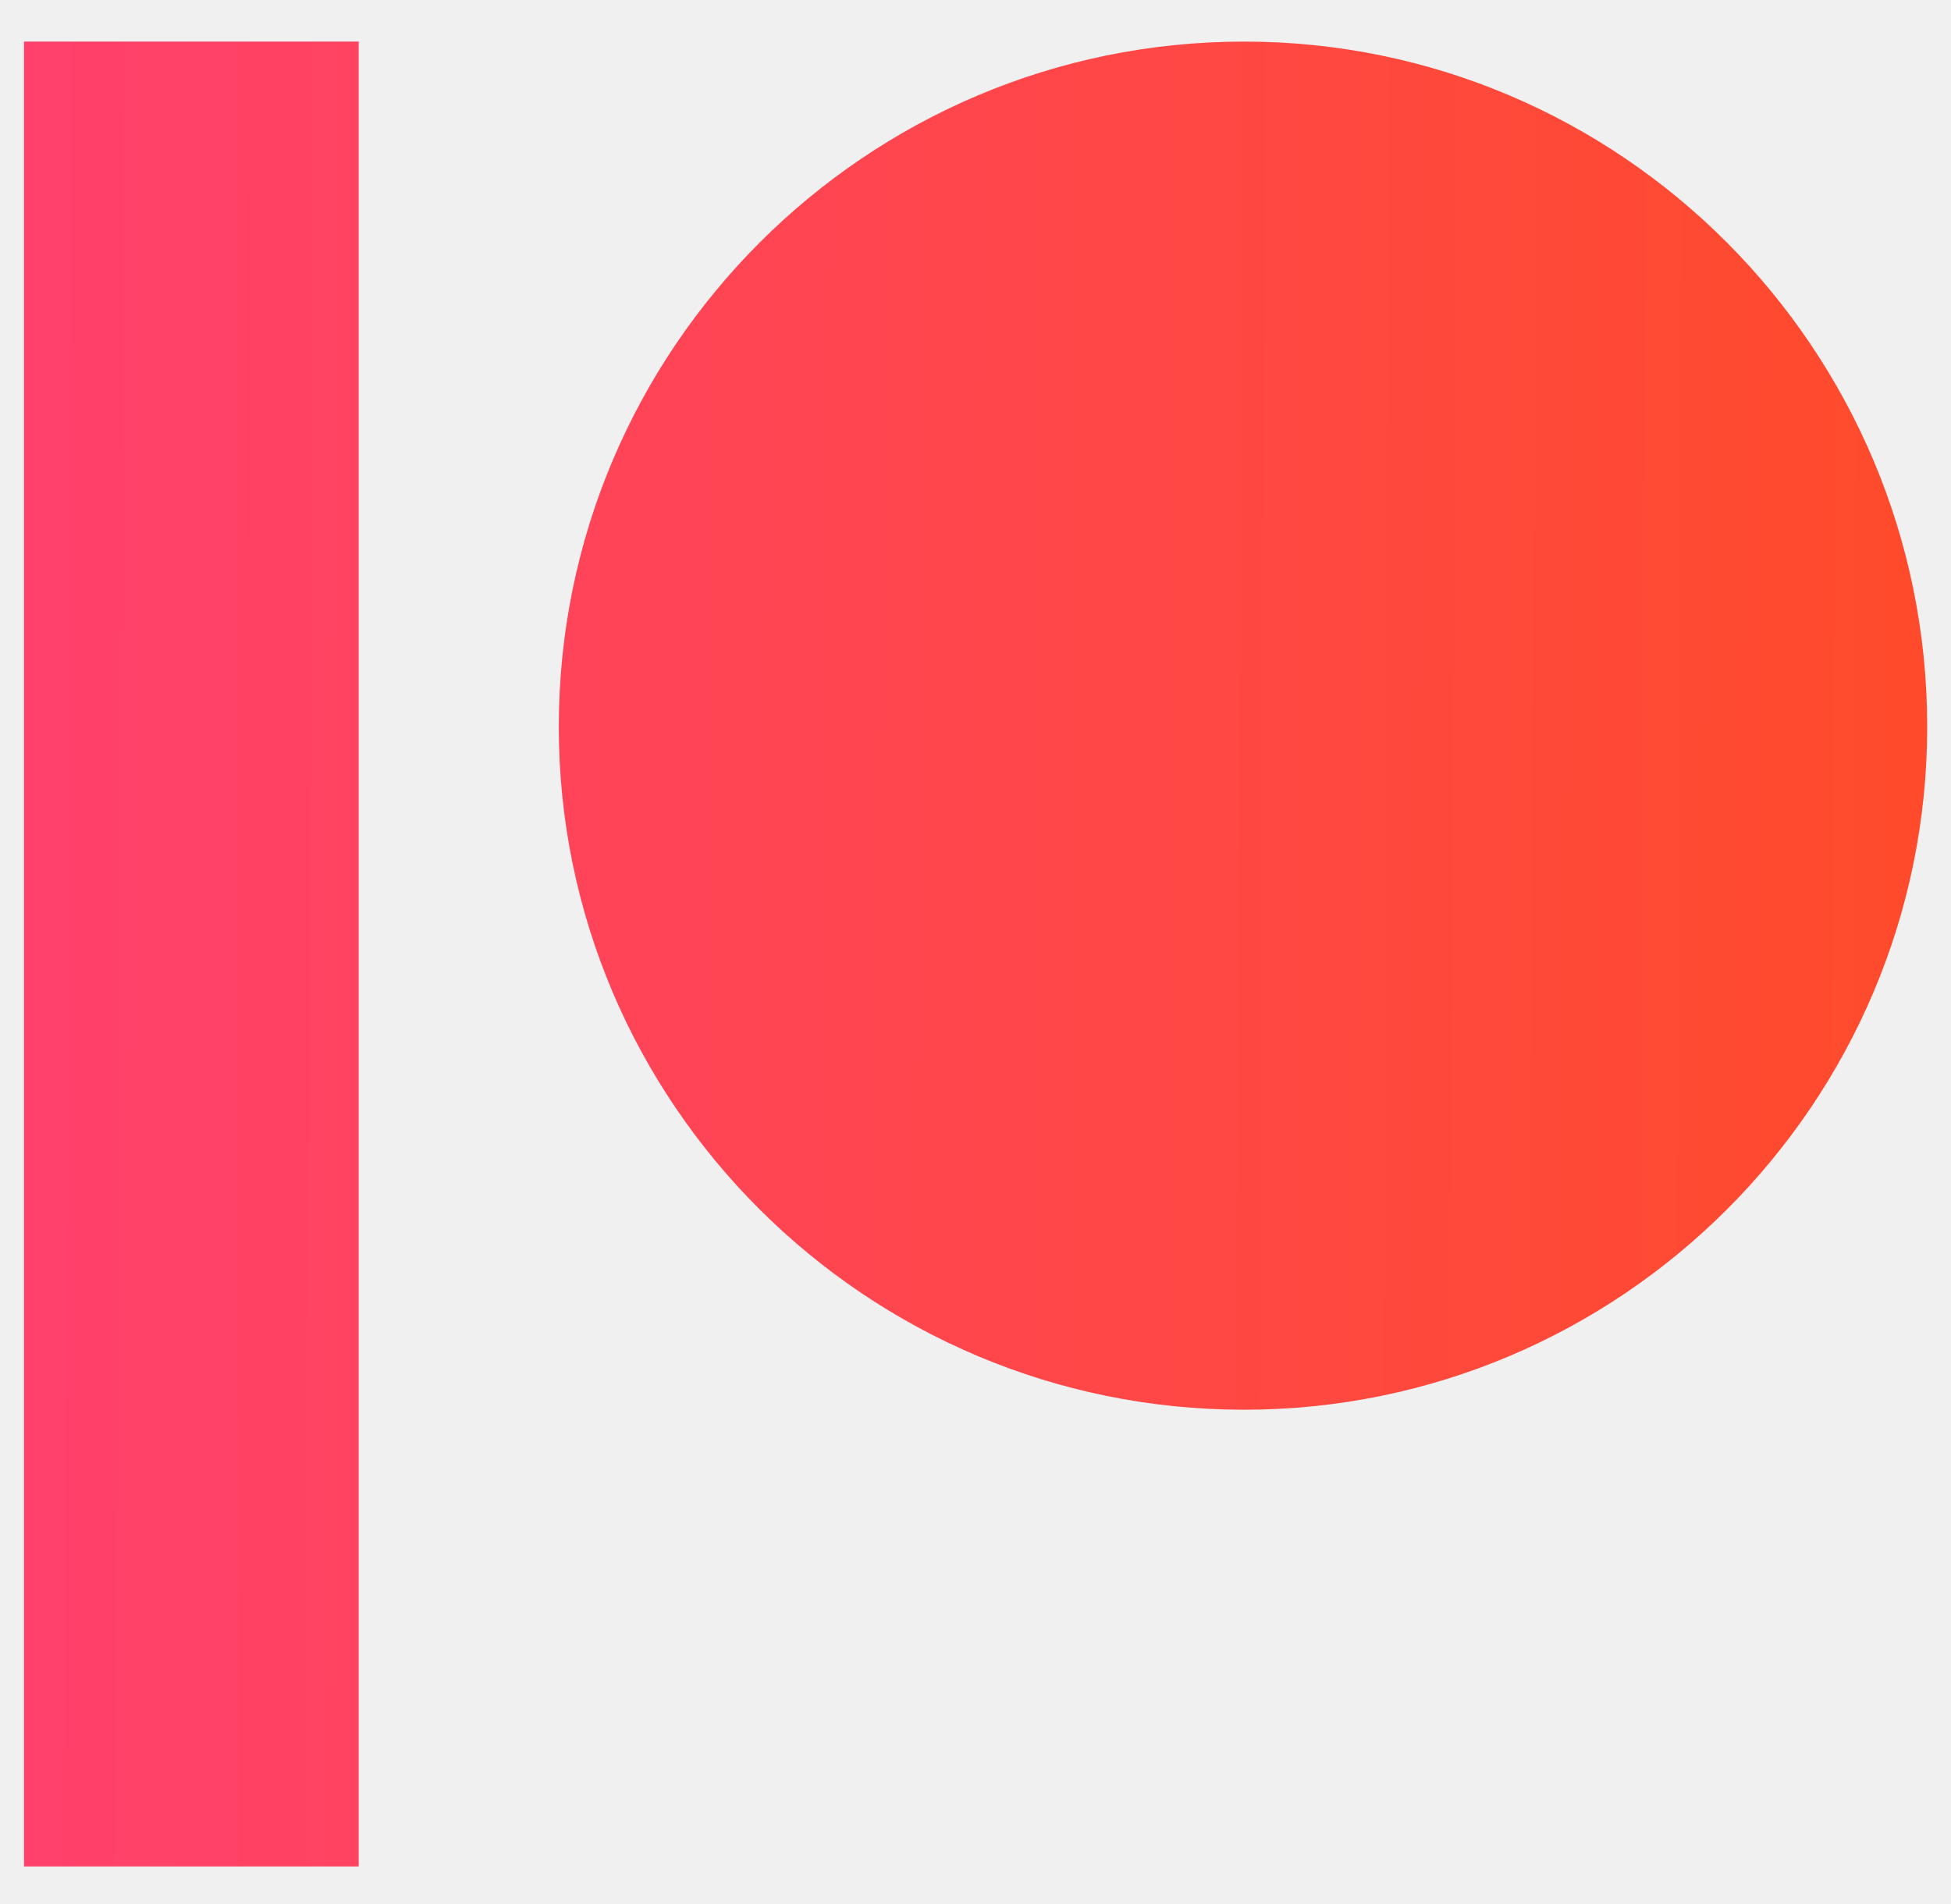
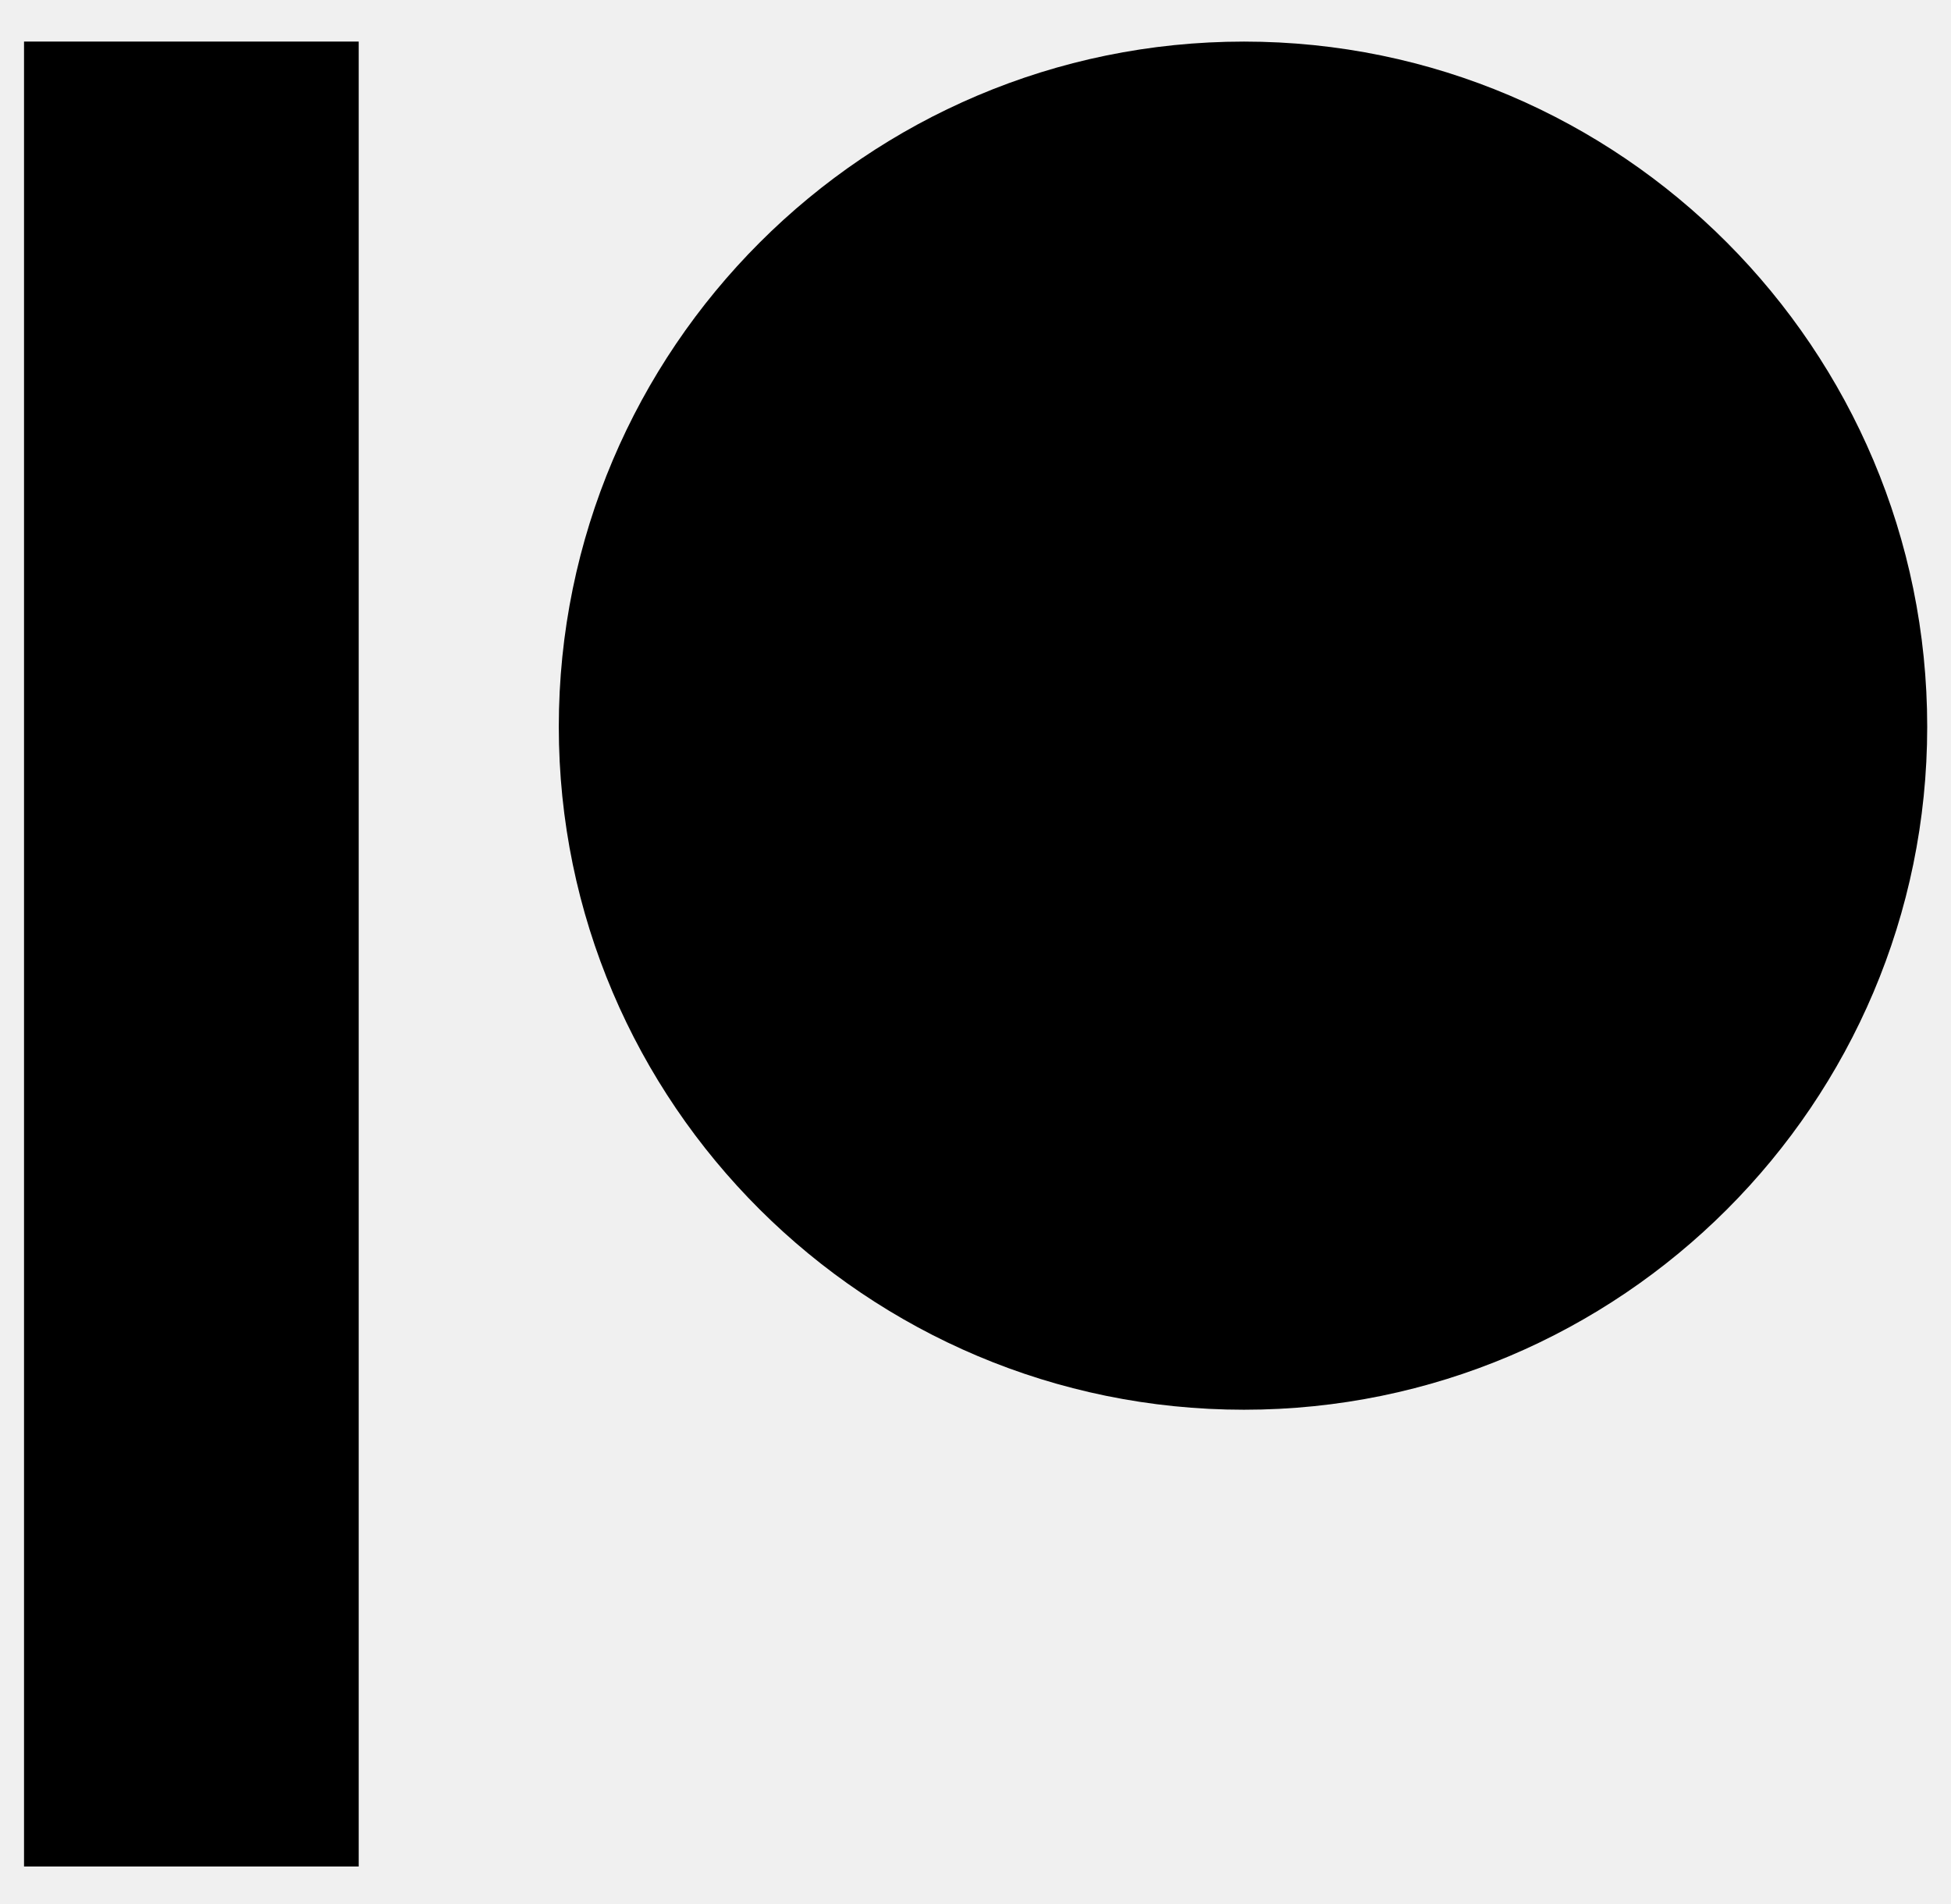
<svg xmlns="http://www.w3.org/2000/svg" width="41" height="40" viewBox="0 0 41 40" fill="none">
-   <g clip-path="url(#clip0_511_1429)">
+   <g clipPath="url(#clip0_511_1429)">
    <path d="M26.143 0.874C18.203 0.874 11.743 7.334 11.743 15.274C11.743 23.19 18.203 29.628 26.143 29.628C34.06 29.628 40.5 23.189 40.5 15.274C40.5 7.334 34.06 0.874 26.143 0.874ZM0.505 39.228H7.538V0.874H0.505" fill="url(#paint0_linear_511_1429)" />
  </g>
  <defs>
    <linearGradient id="paint0_linear_511_1429" x1="0.505" y1="18.923" x2="40.509" y2="19.102" gradientUnits="userSpaceOnUse">
-       <stop stop-color="#FF416C" />
-       <stop offset="1" stop-color="#FF4B2B" />
+       <stop stopColor="#FF416C" />
+       <stop offset="1" stopColor="#FF4B2B" />
    </linearGradient>
    <clipPath id="clip0_511_1429">
      <rect width="40" height="40" fill="white" transform="translate(0.5)" />
    </clipPath>
  </defs>
</svg>
